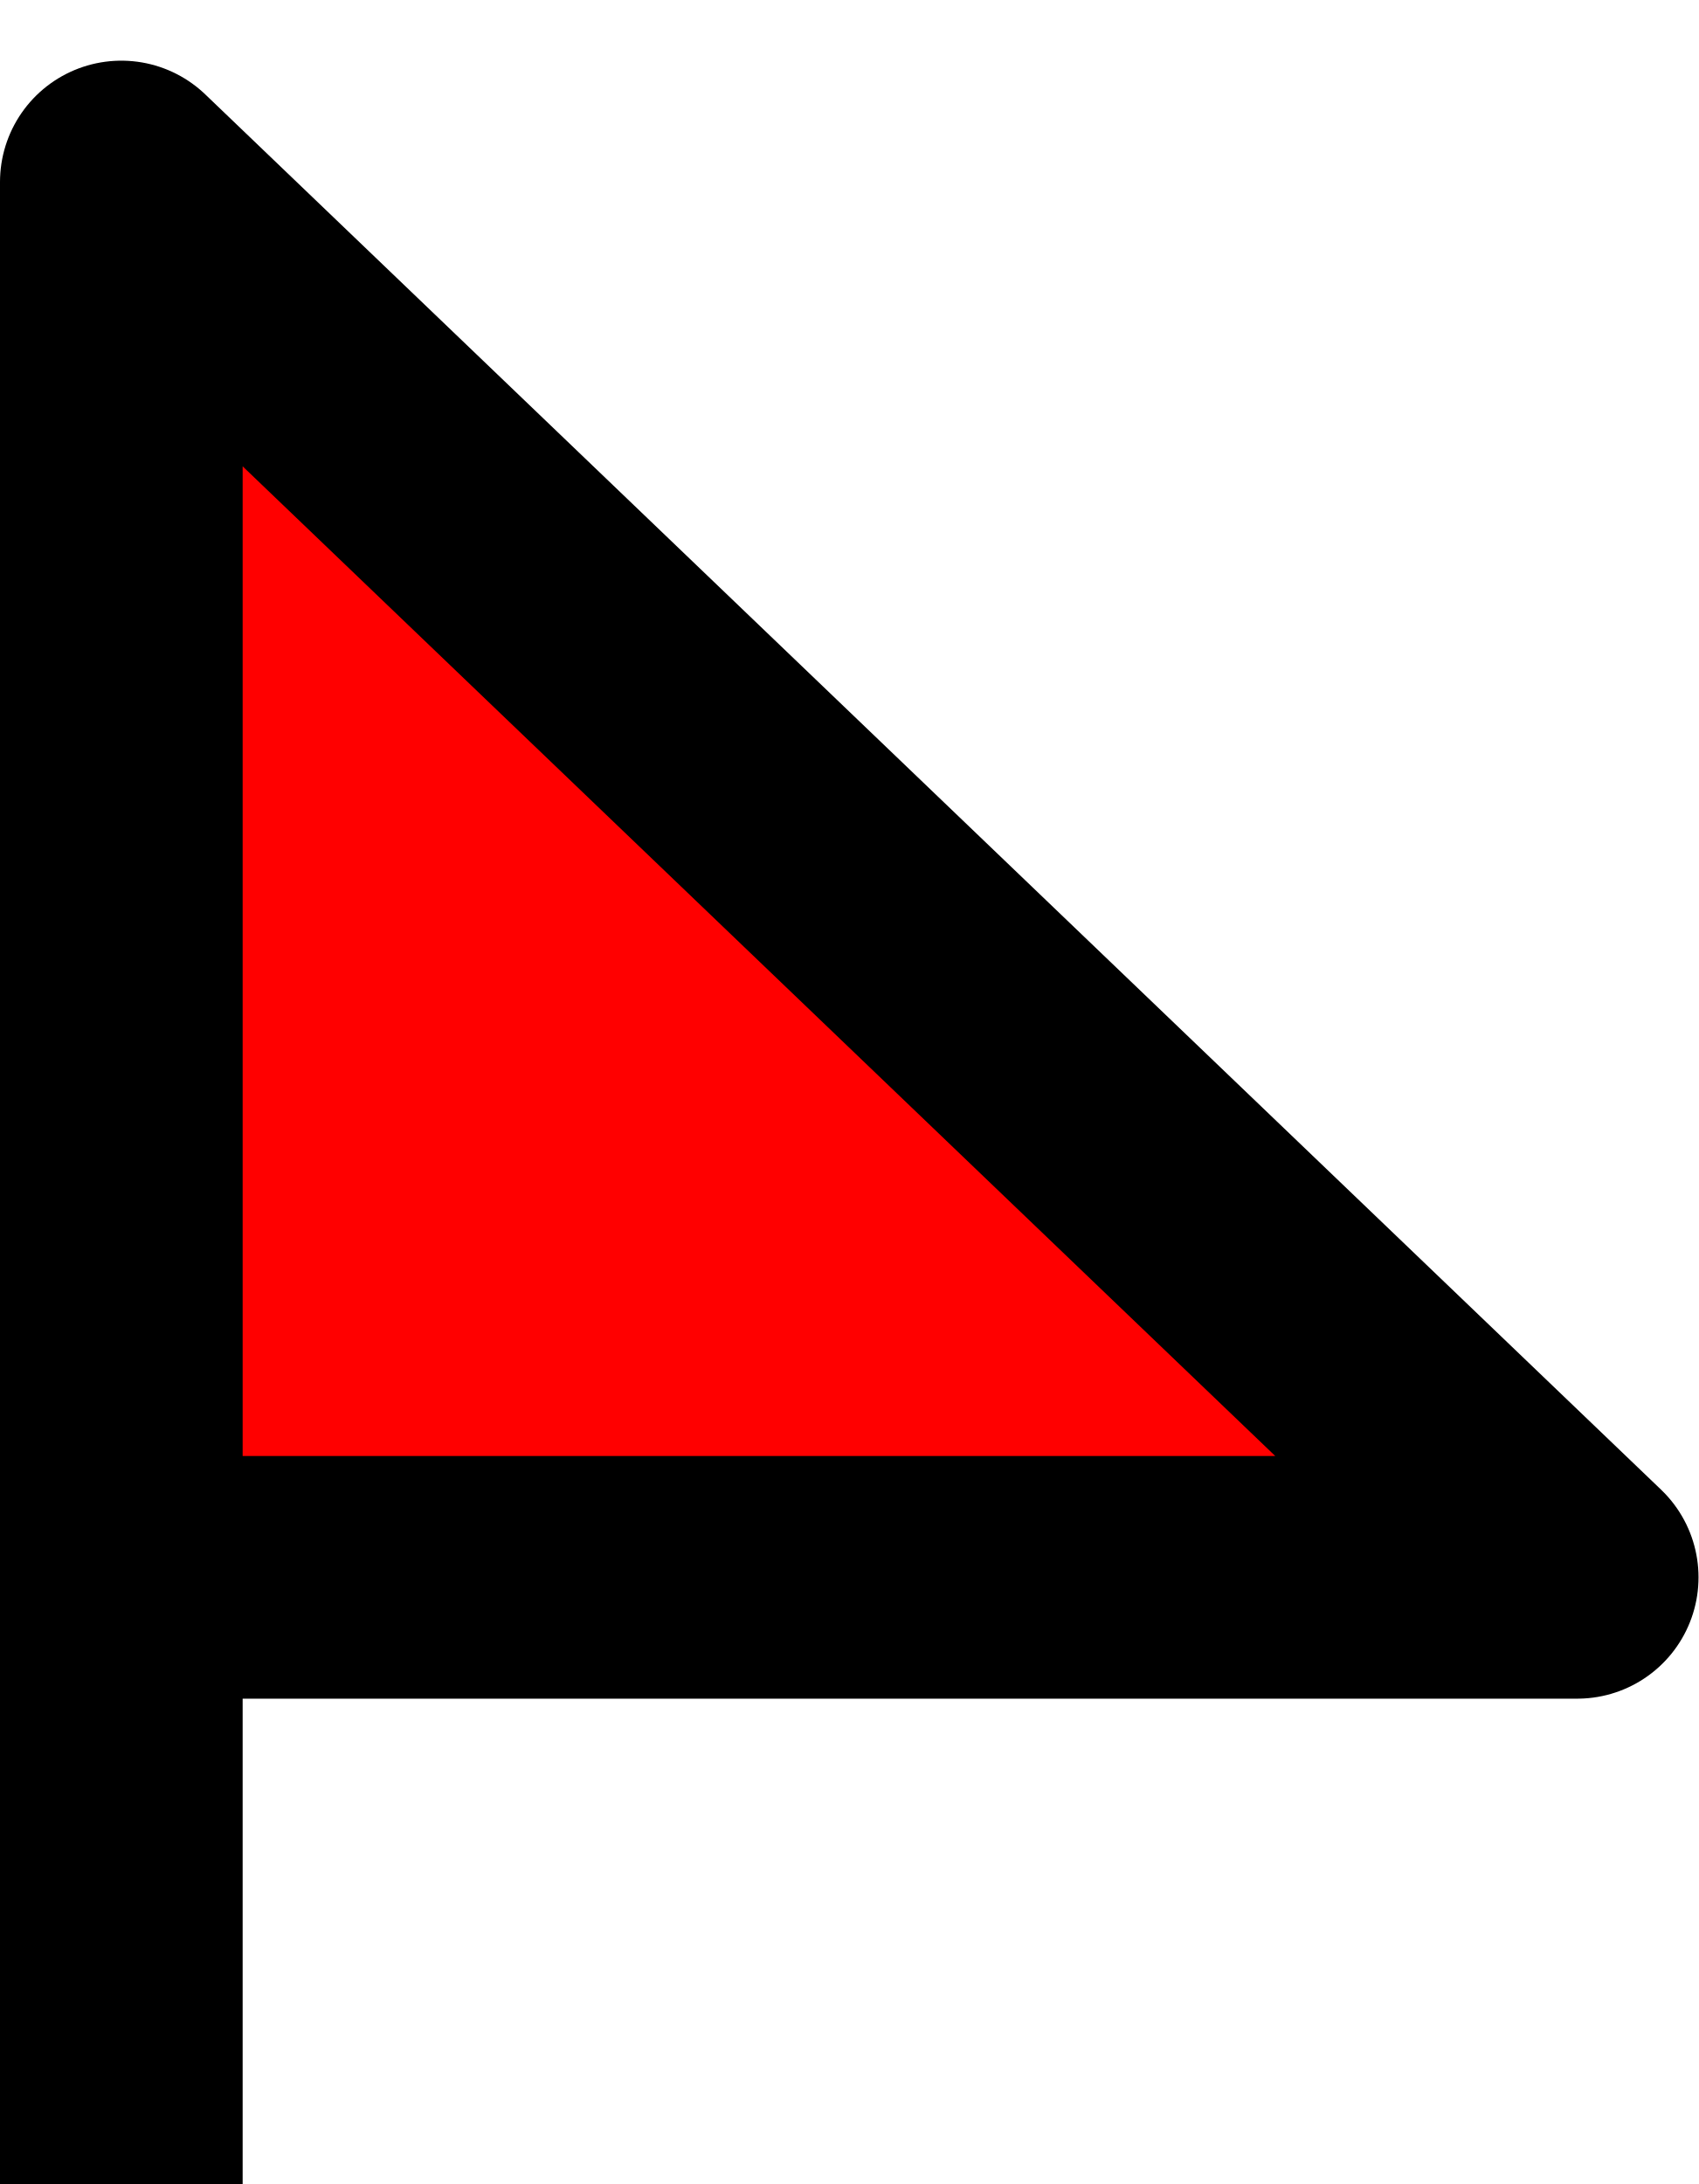
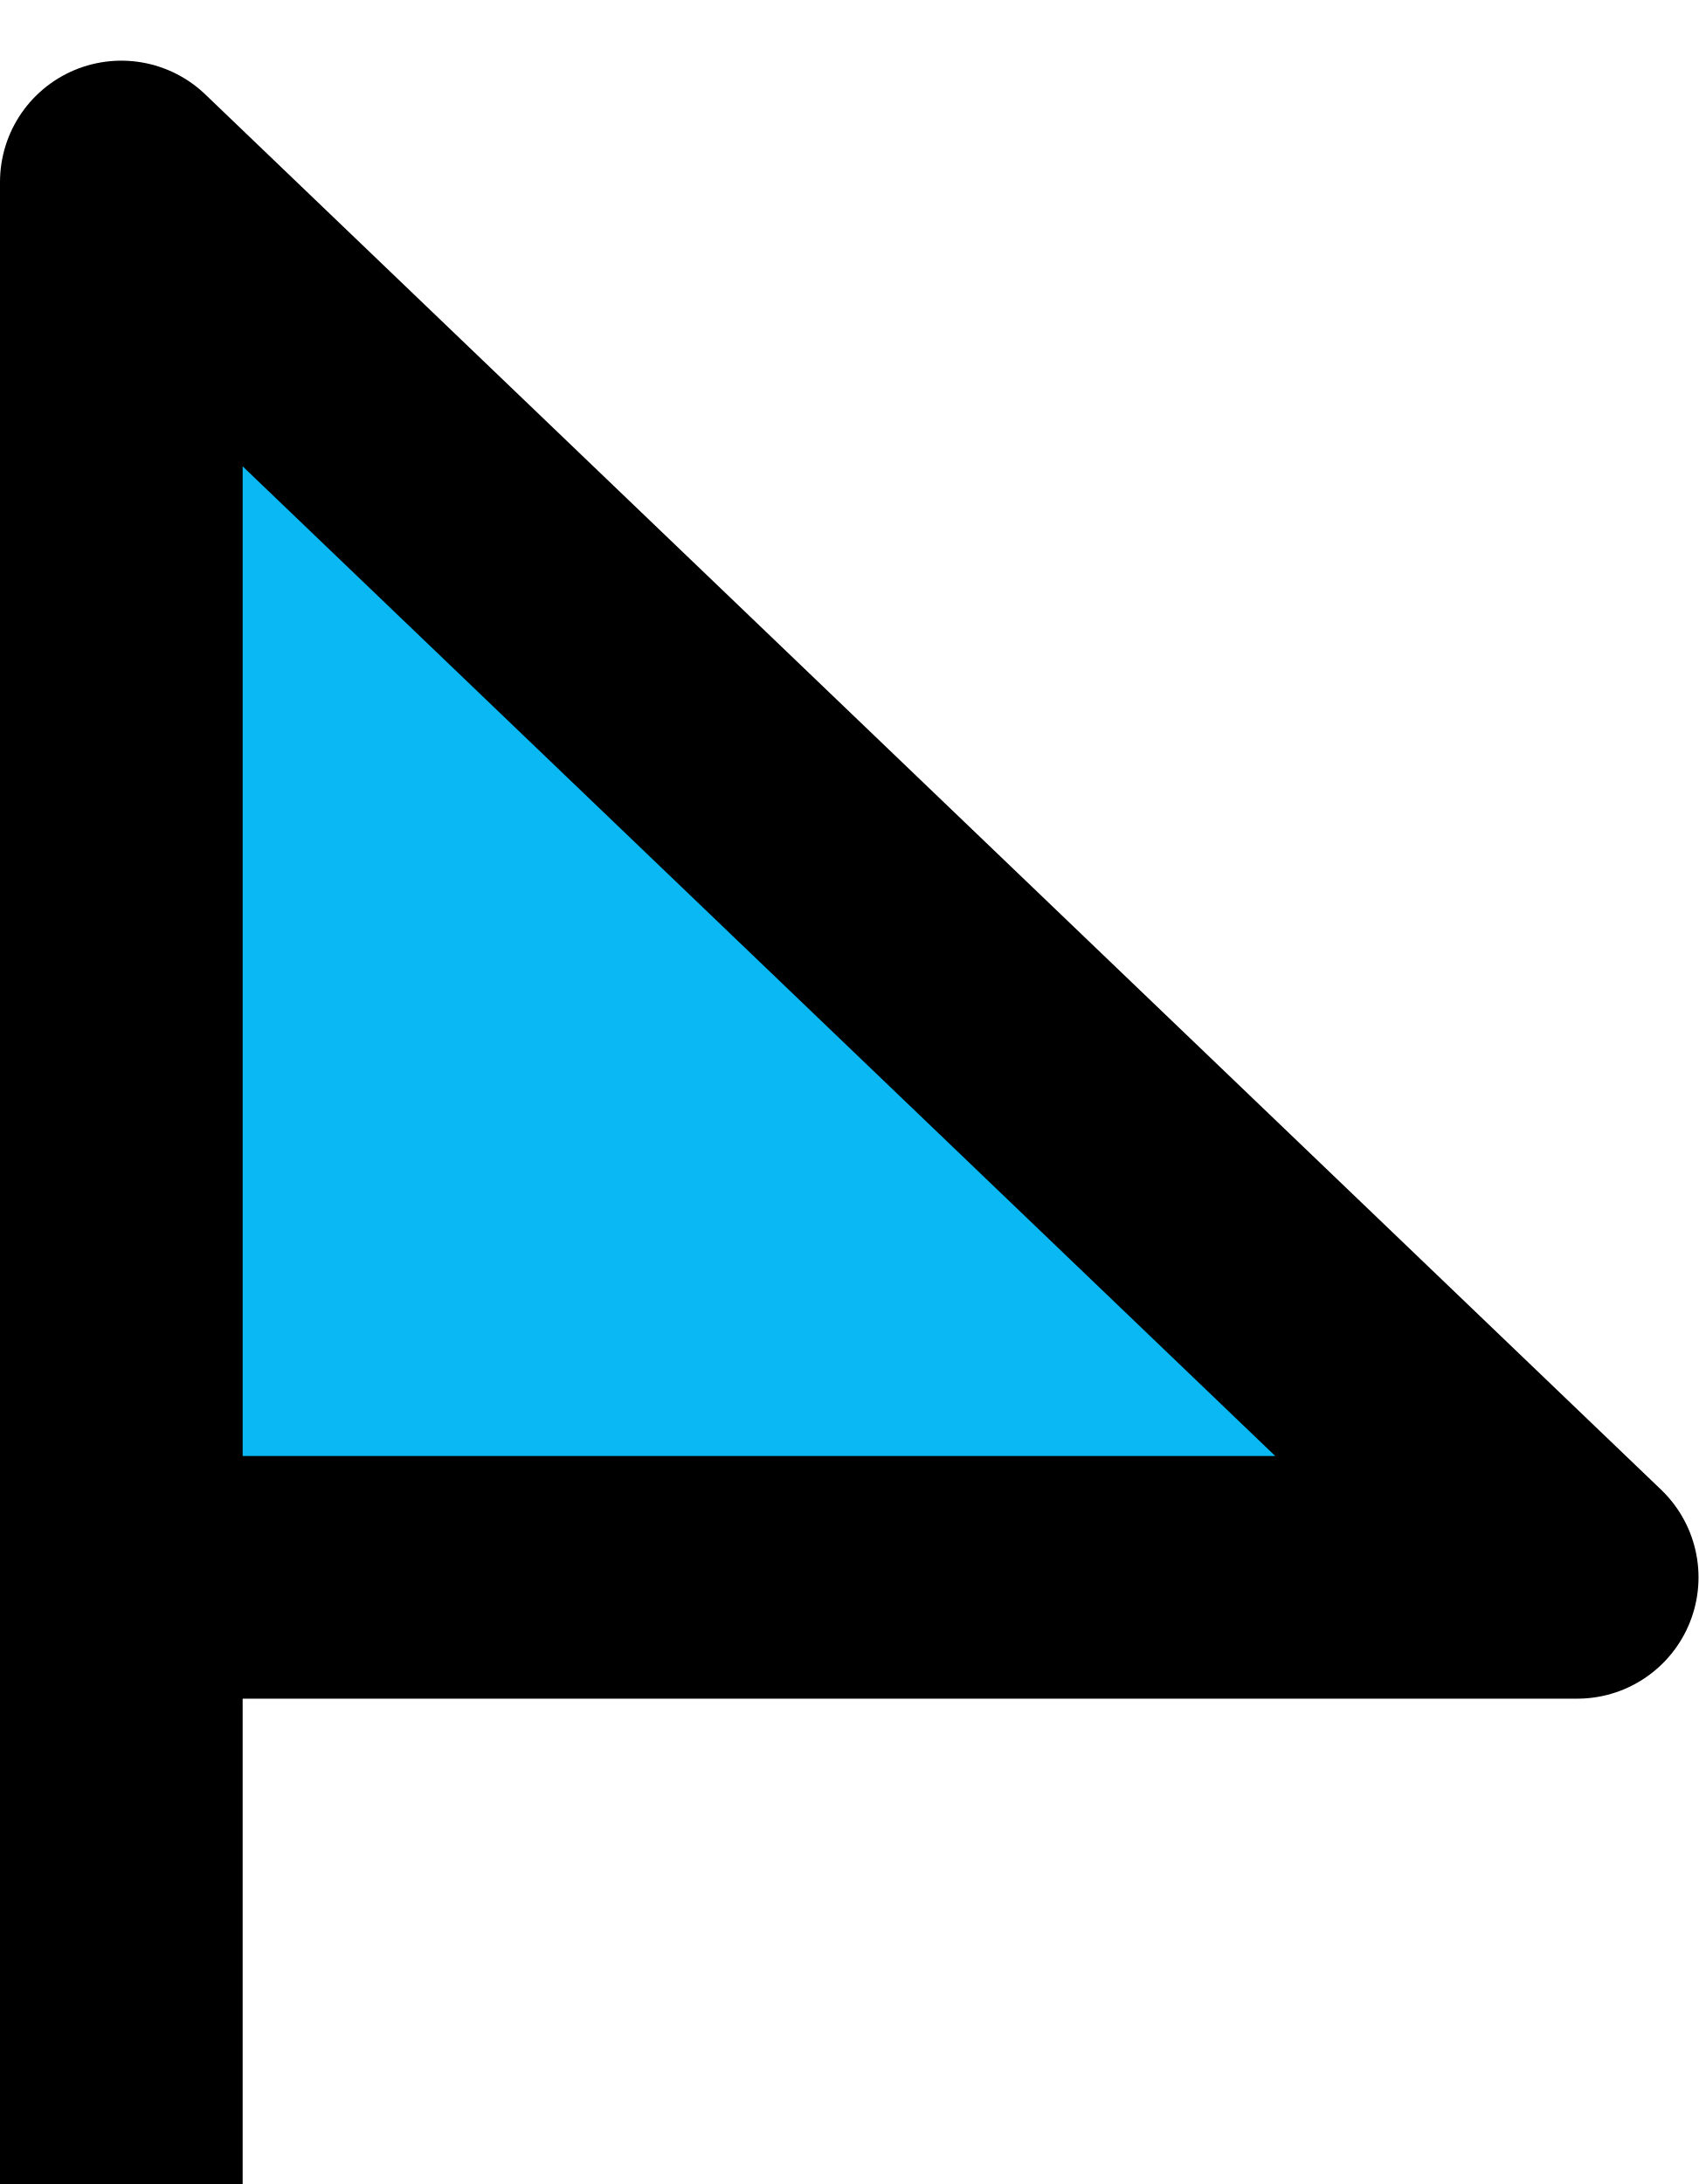
<svg xmlns="http://www.w3.org/2000/svg" version="1.1" width="7" height="9" id="svg3632">
  <defs id="defs3634">
    </defs>
  <g id="layer4" style="display:inline" transform="translate(0,-22)">
-     <path style="fill:#ff0000;fill-opacity:1;stroke:none;display:inline" d="m 0.5,22.5 6,6 -6,0" id="path2832-7" />
+     <path style="fill:#0ab9f3;fill-opacity:1;stroke:none;display:inline" d="m 0.5,22.5 6,6 -6,0" id="path2832-7" />
  </g>
  <g id="layer2" style="display:inline" transform="translate(0,-1)">
    <path style="fill:none;stroke:#000000;stroke-width:1;stroke-linecap:butt;stroke-linejoin:round;stroke-miterlimit:4;stroke-opacity:1;stroke-dasharray:none" d="m 0.5,10 c 0,0 0,-8.25 0,-8.25 l 6,5.75 -6,0" id="path2832" />
  </g>
</svg>
